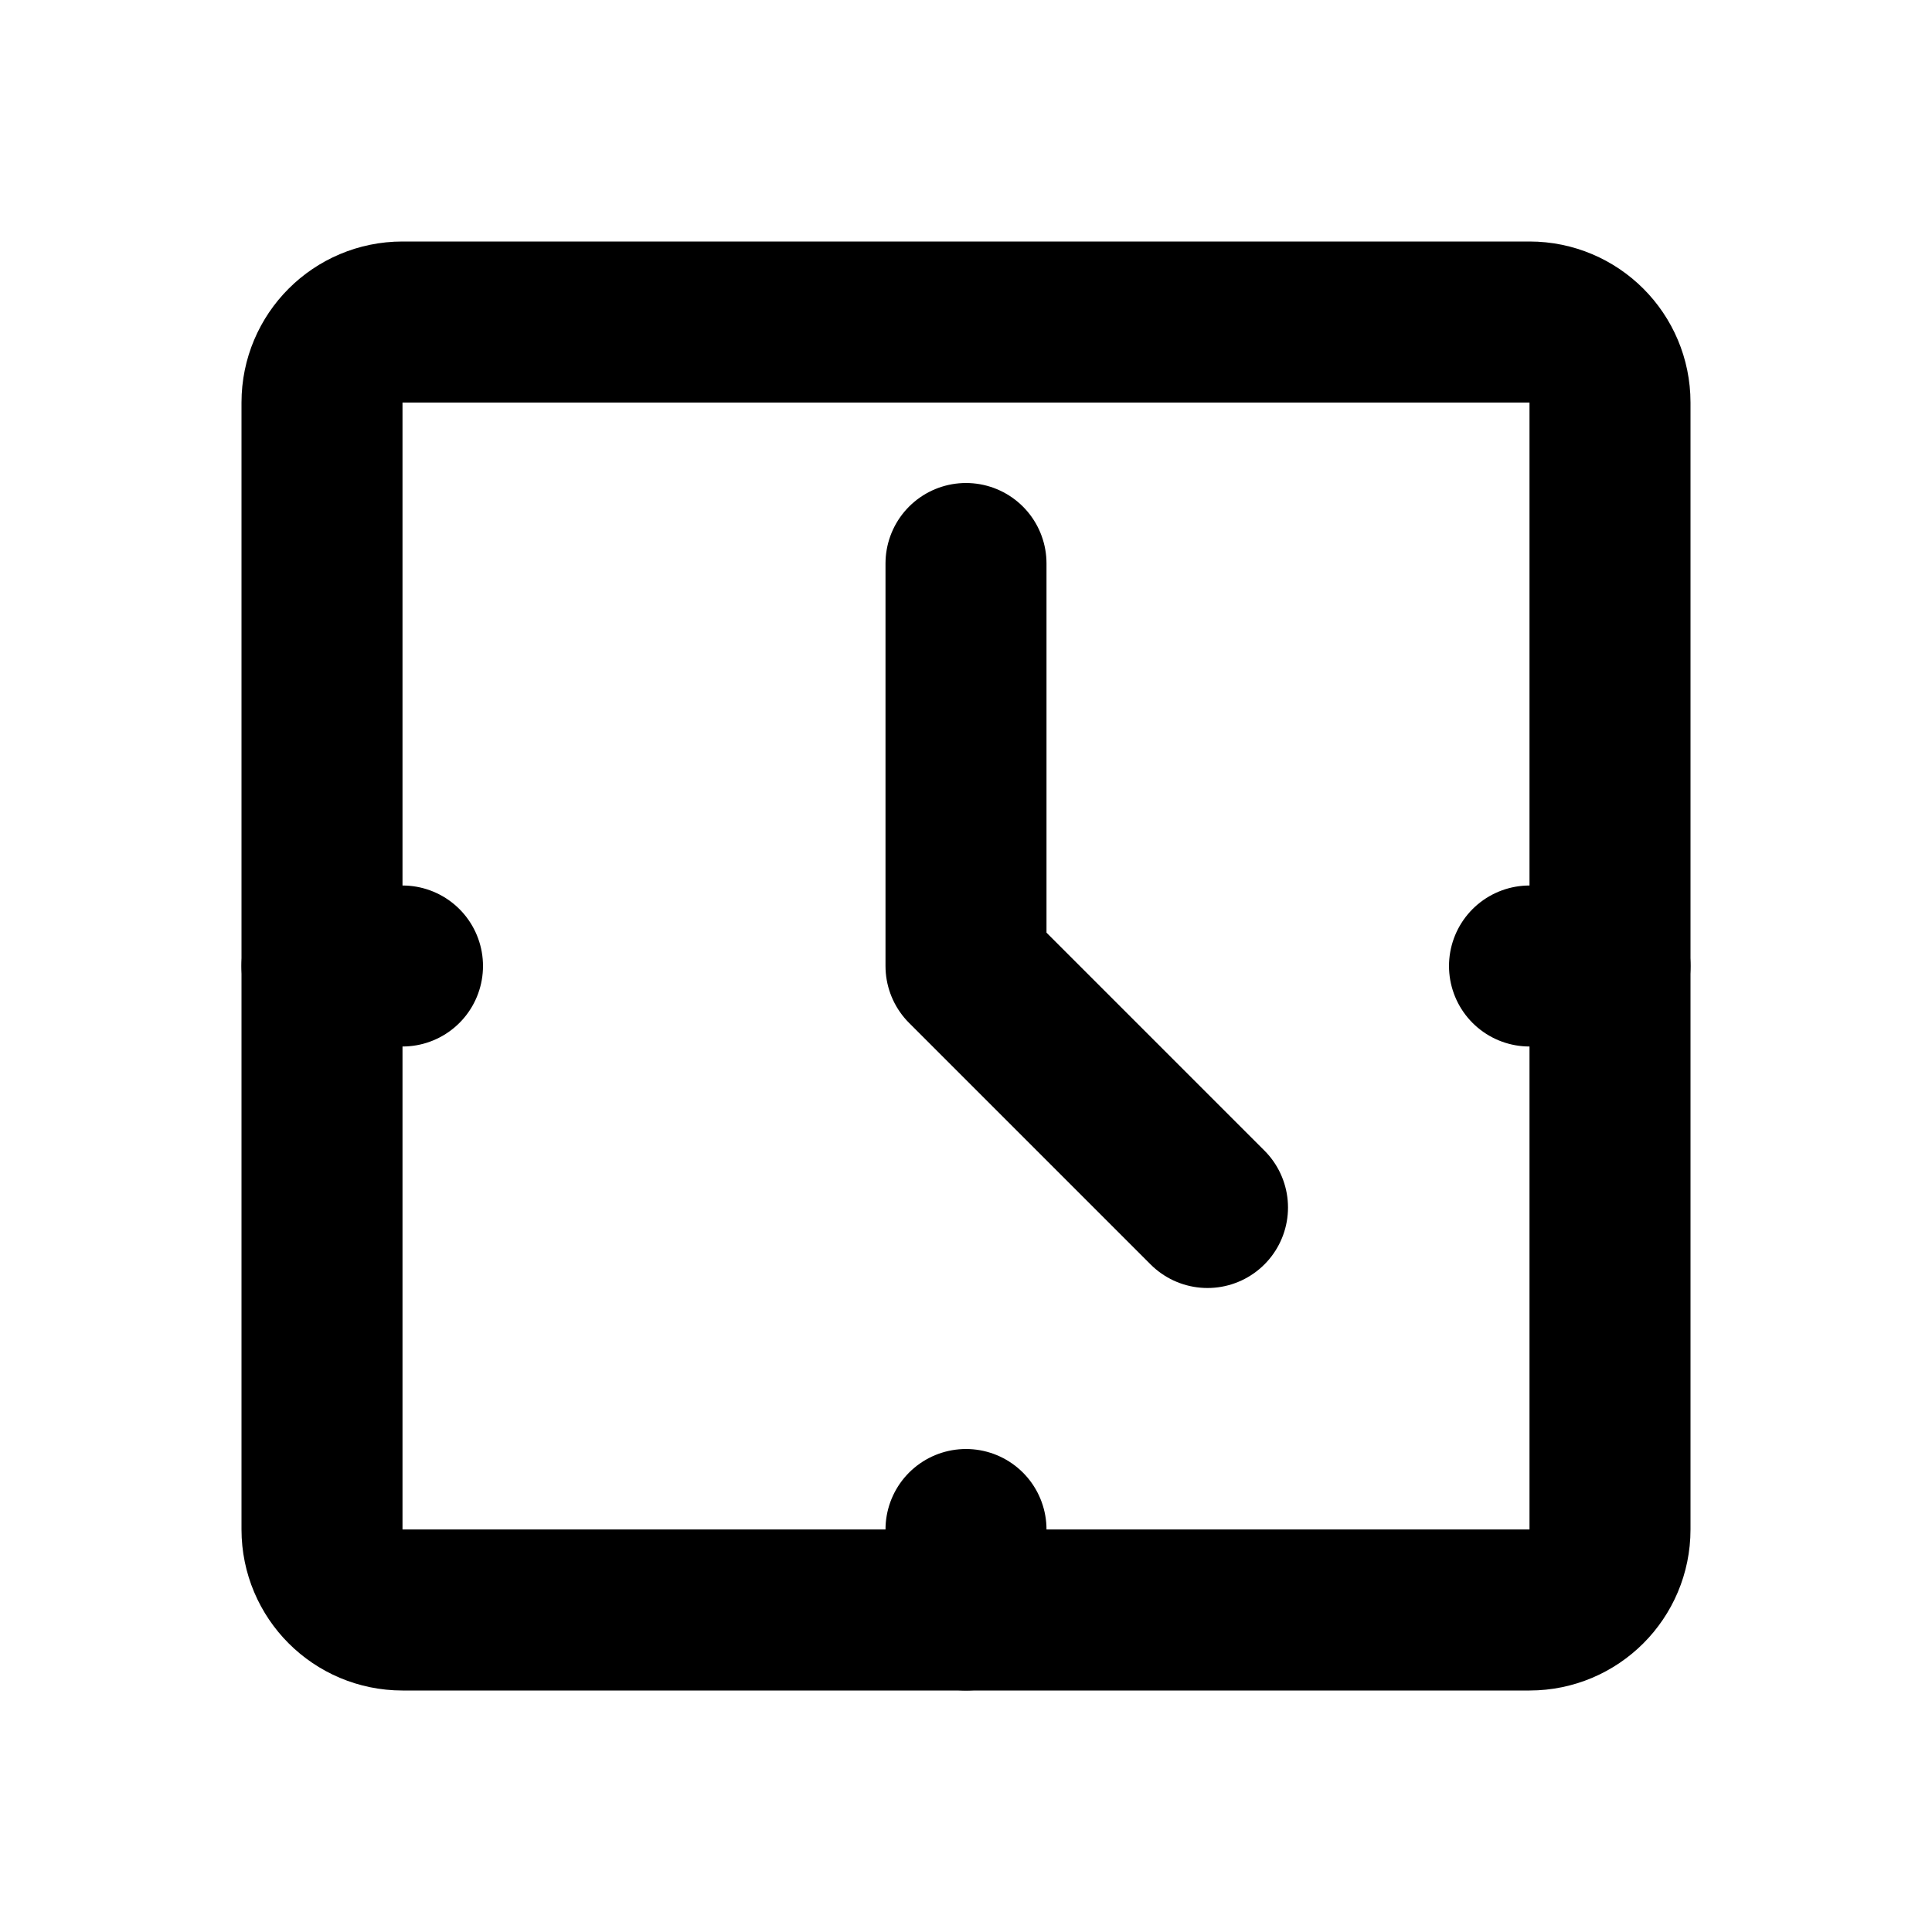
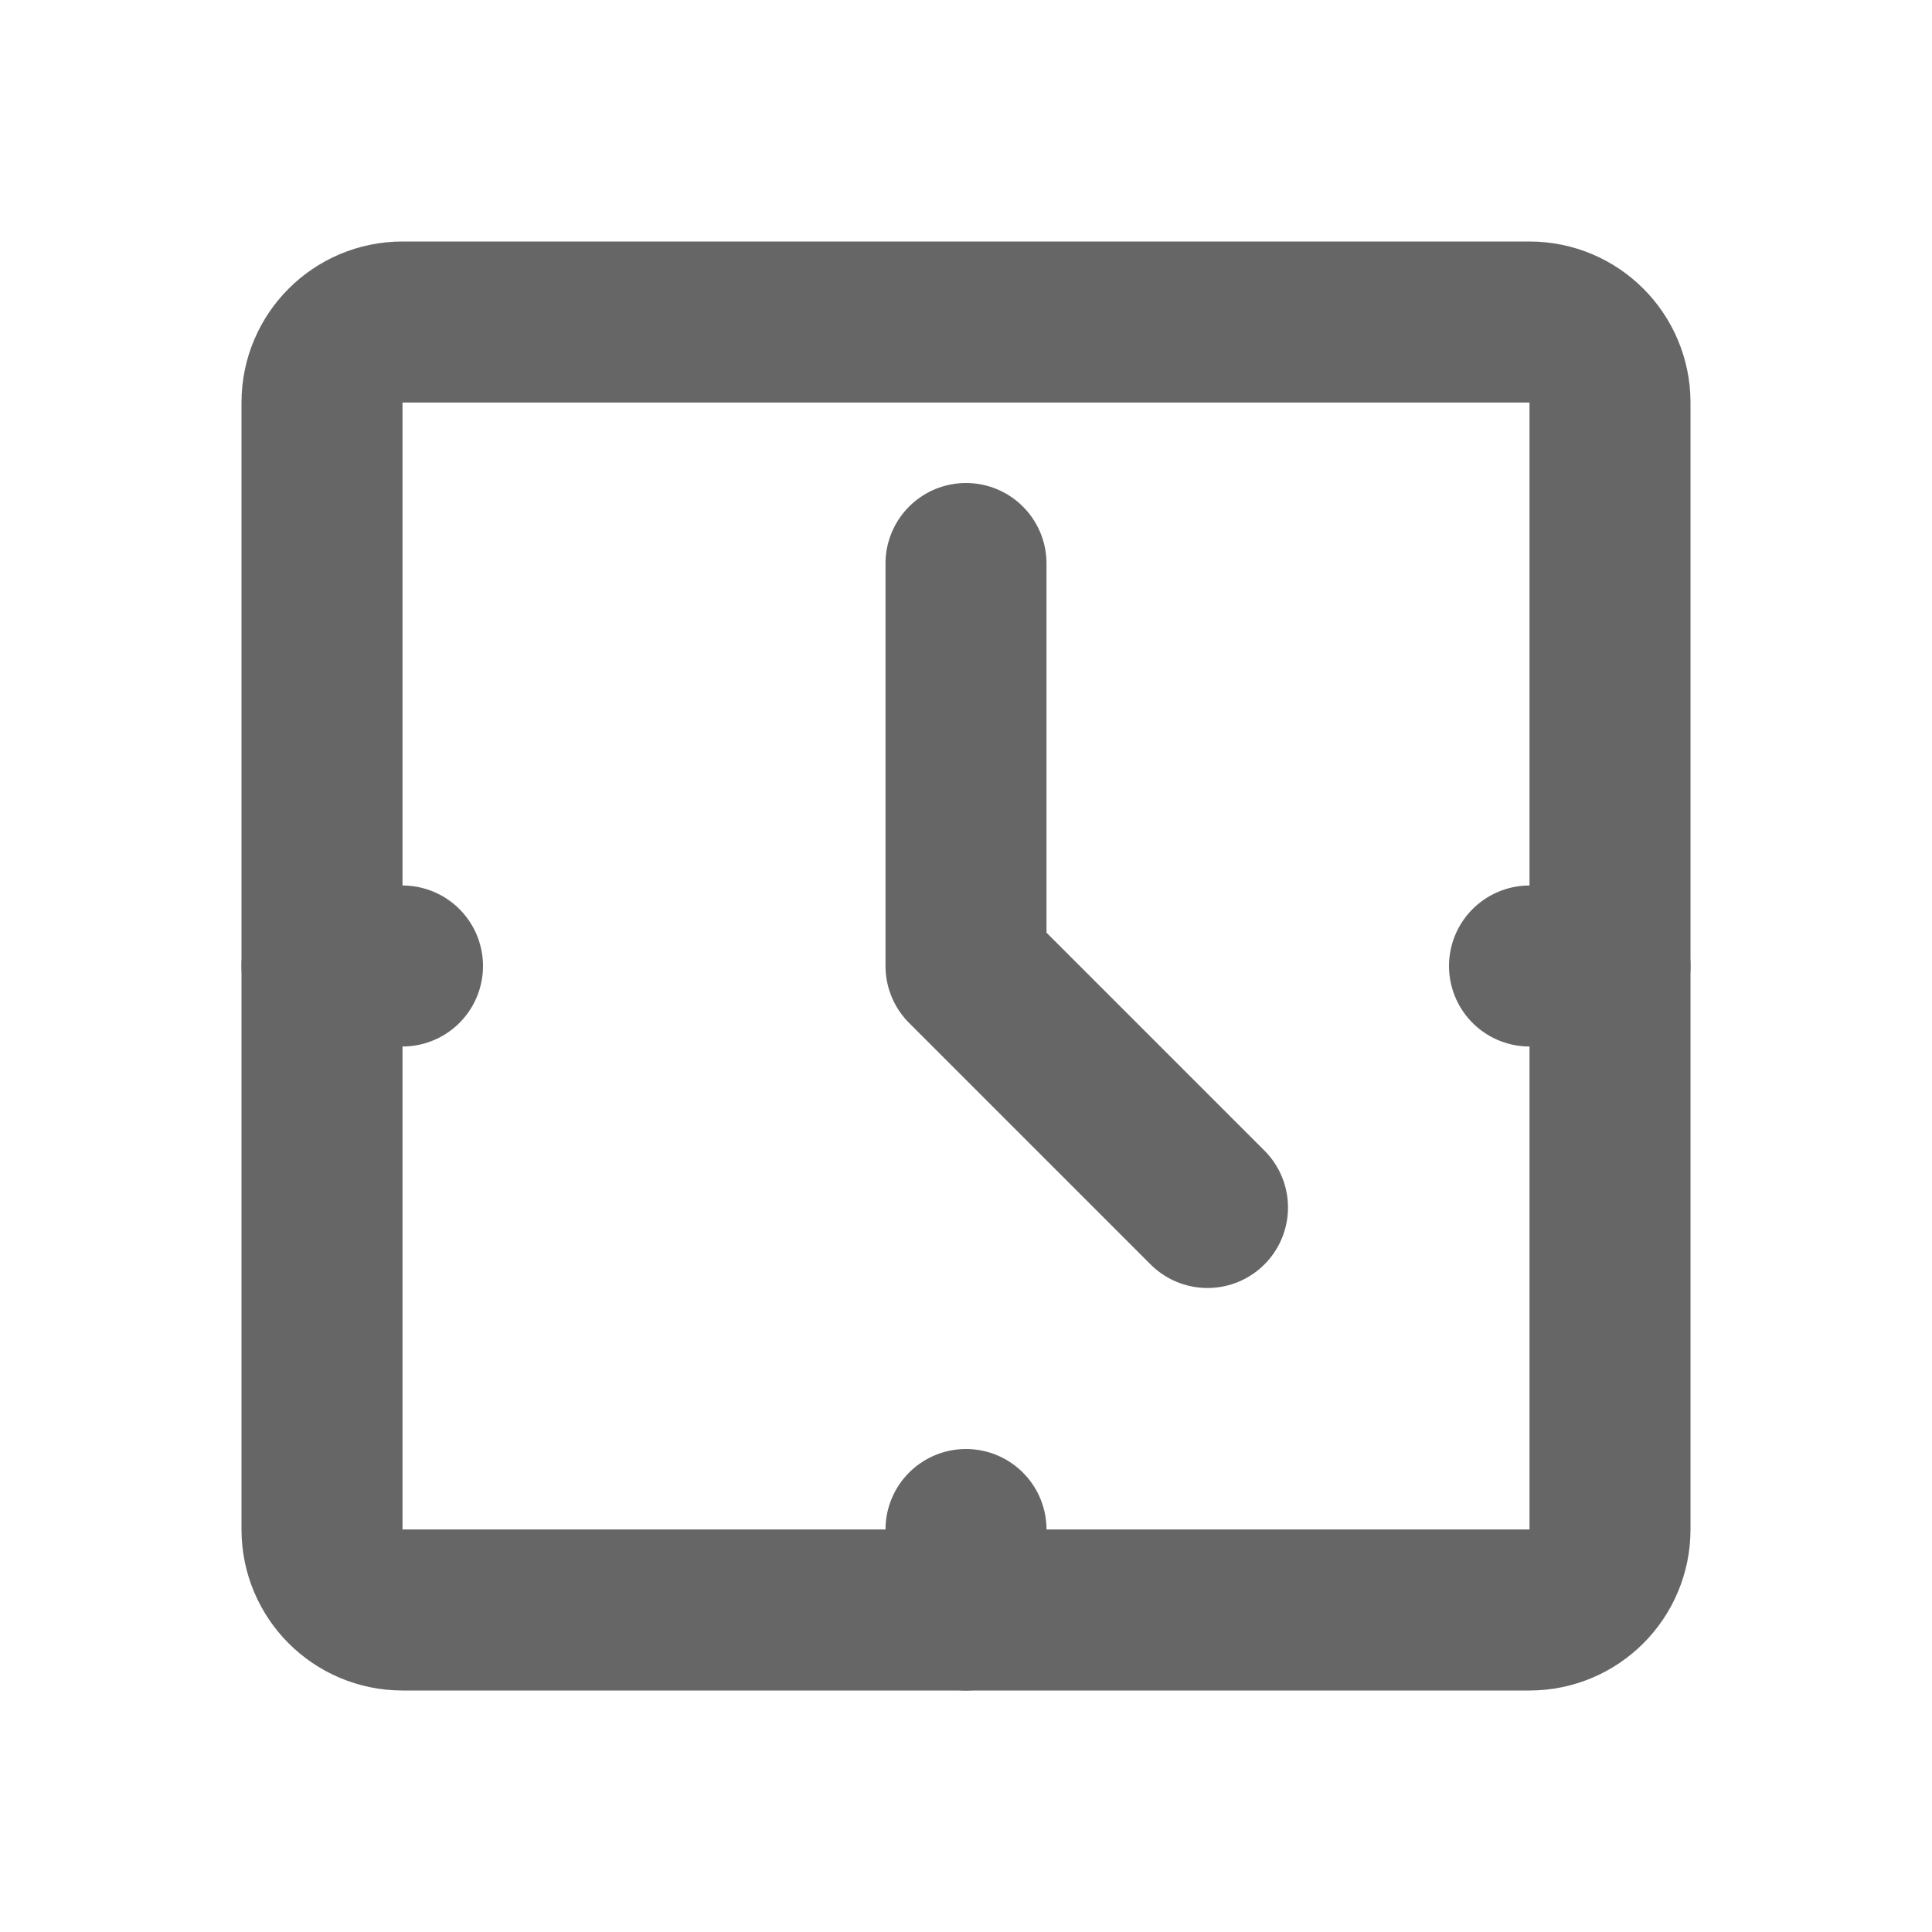
- <svg xmlns="http://www.w3.org/2000/svg" width="24" height="24" viewBox="0 0 24 24" fill="none" stroke="currentColor" stroke-width="2" stroke-linecap="round" stroke-linejoin="round" class="icon icon-tabler icons-tabler-outline icon-tabler-clock-2">
+ <svg xmlns="http://www.w3.org/2000/svg" width="24" height="24" viewBox="0 0 24 24" fill="none" stroke="#666666" stroke-width="2" stroke-linecap="round" stroke-linejoin="round" class="icon icon-tabler icons-tabler-outline icon-tabler-clock-2">
  <path stroke="none" d="M0 0h24v24H0z" fill="none" />
  <path d="M4 4m0 1a1 1 0 0 1 1 -1h14a1 1 0 0 1 1 1v14a1 1 0 0 1 -1 1h-14a1 1 0 0 1 -1 -1z" />
  <path d="M12 7v5l3 3" />
  <path d="M4 12h1" />
  <path d="M19 12h1" />
  <path d="M12 19v1" />
</svg>
